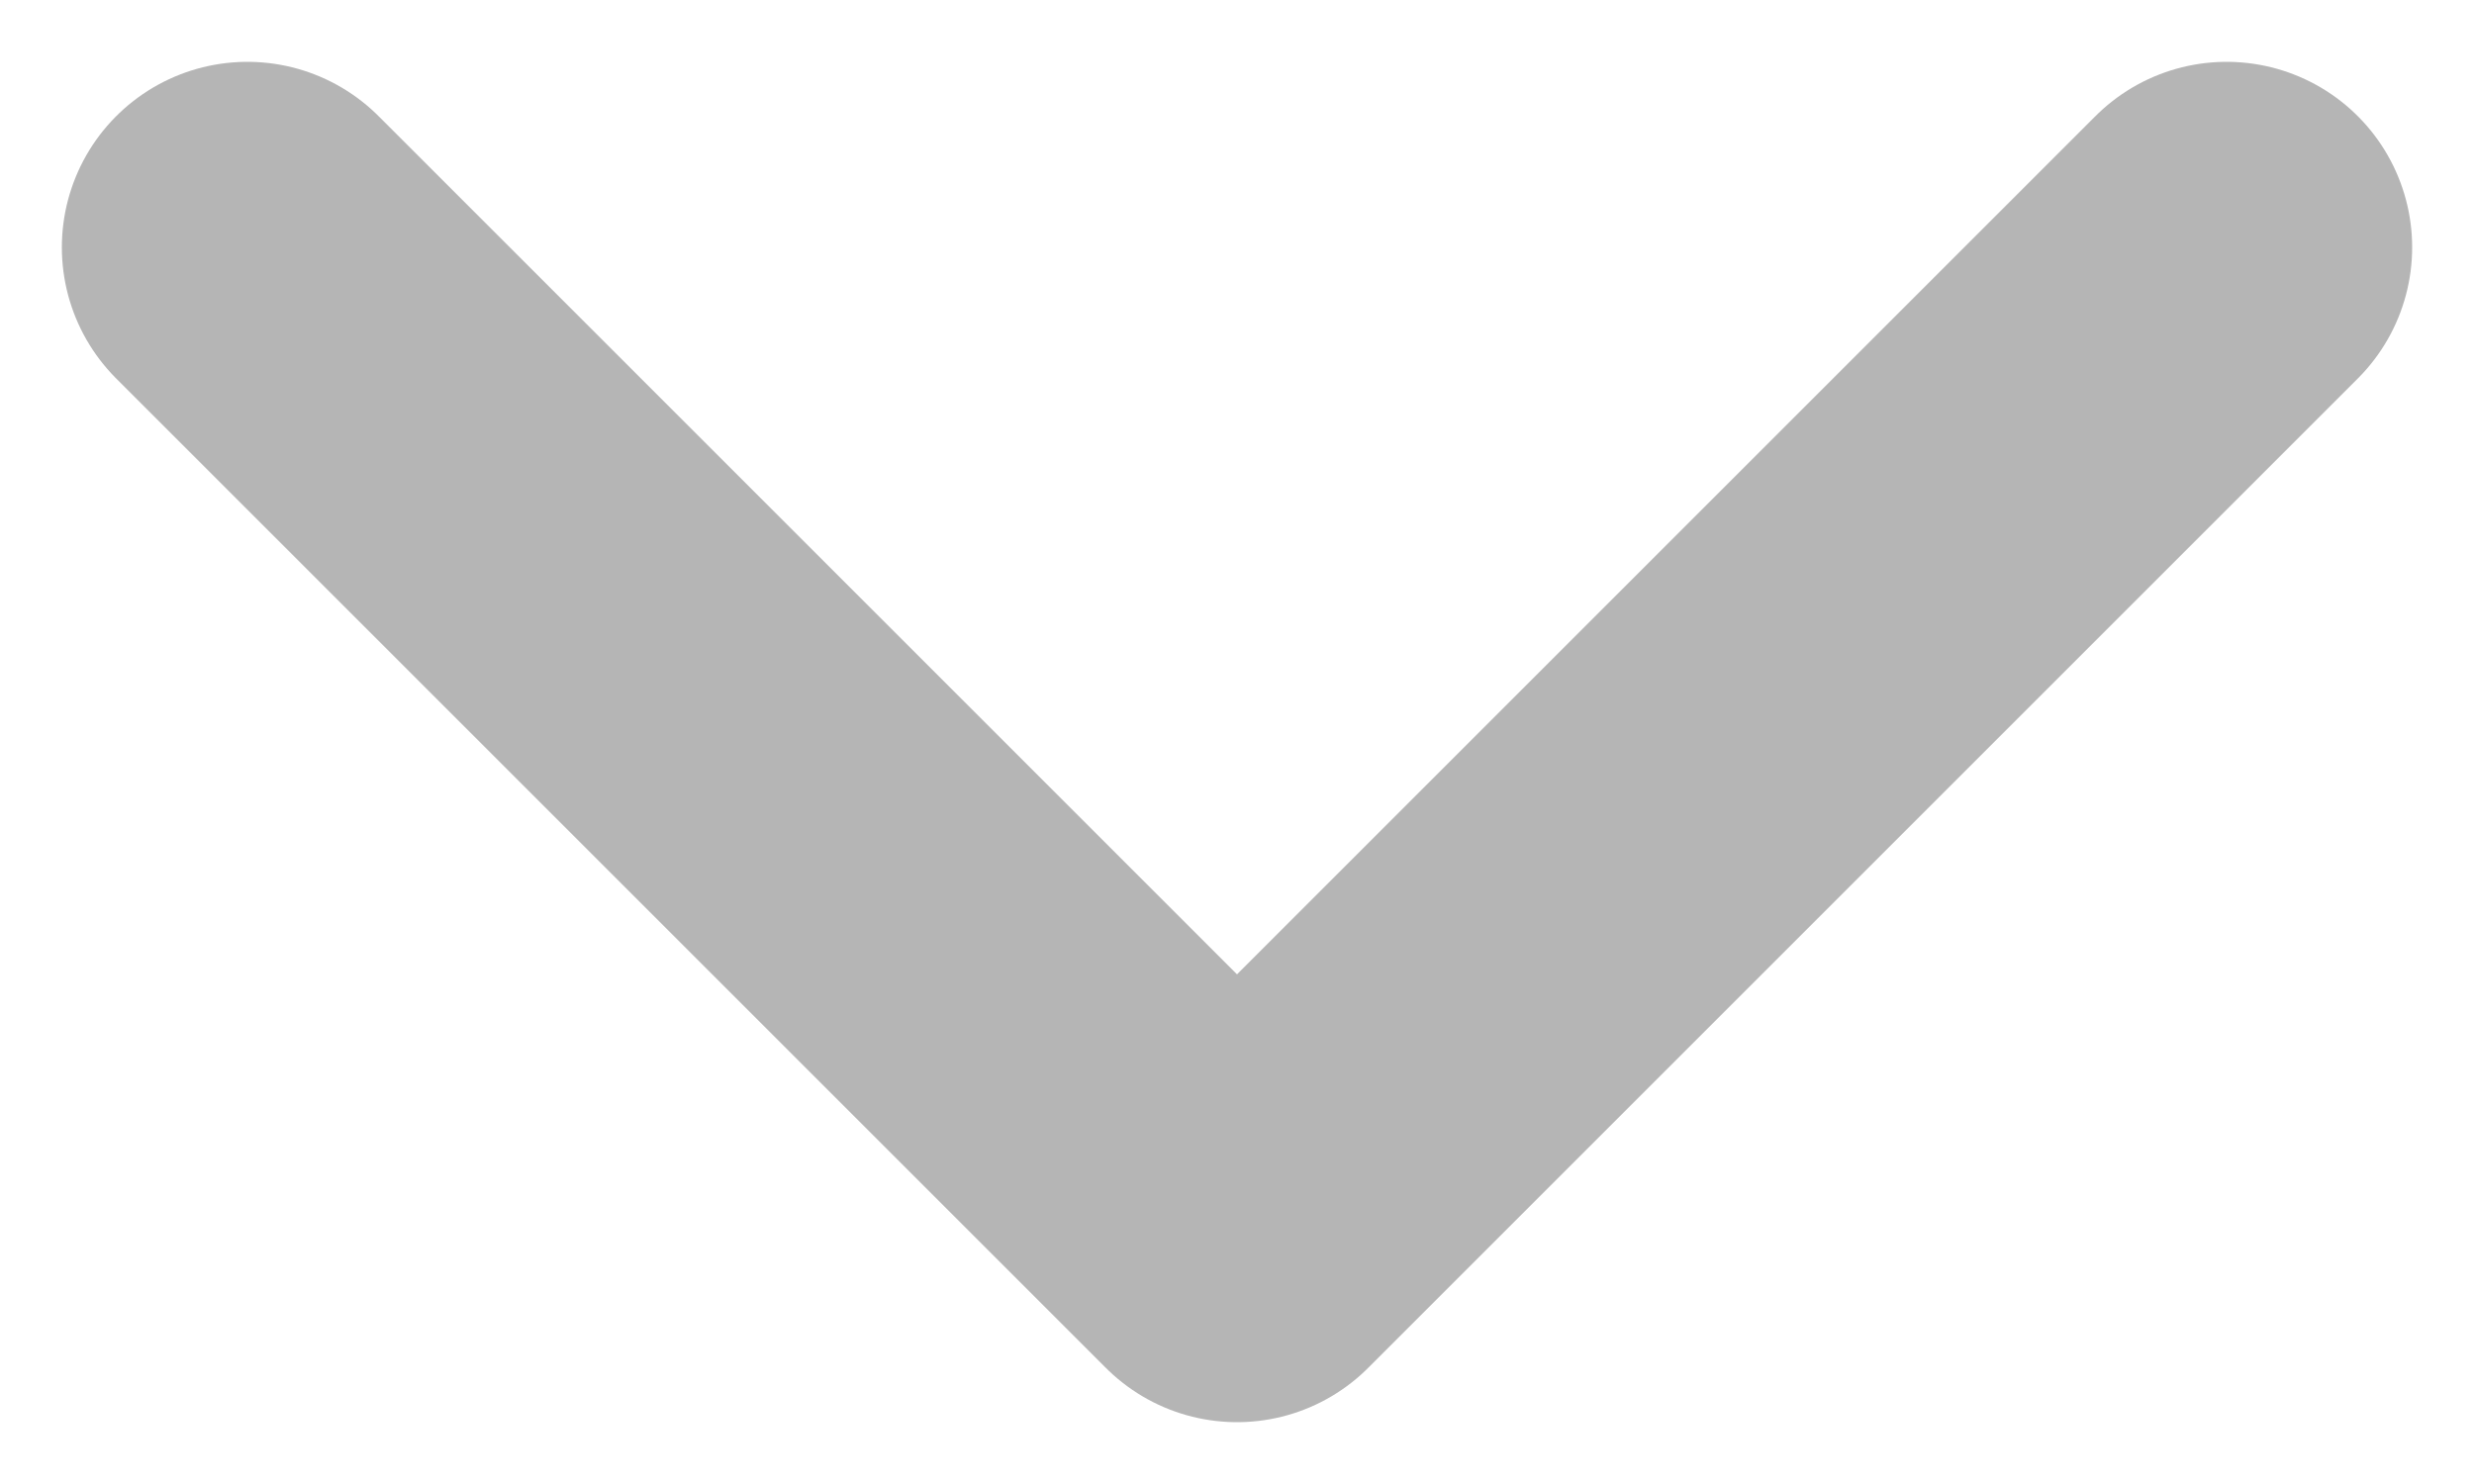
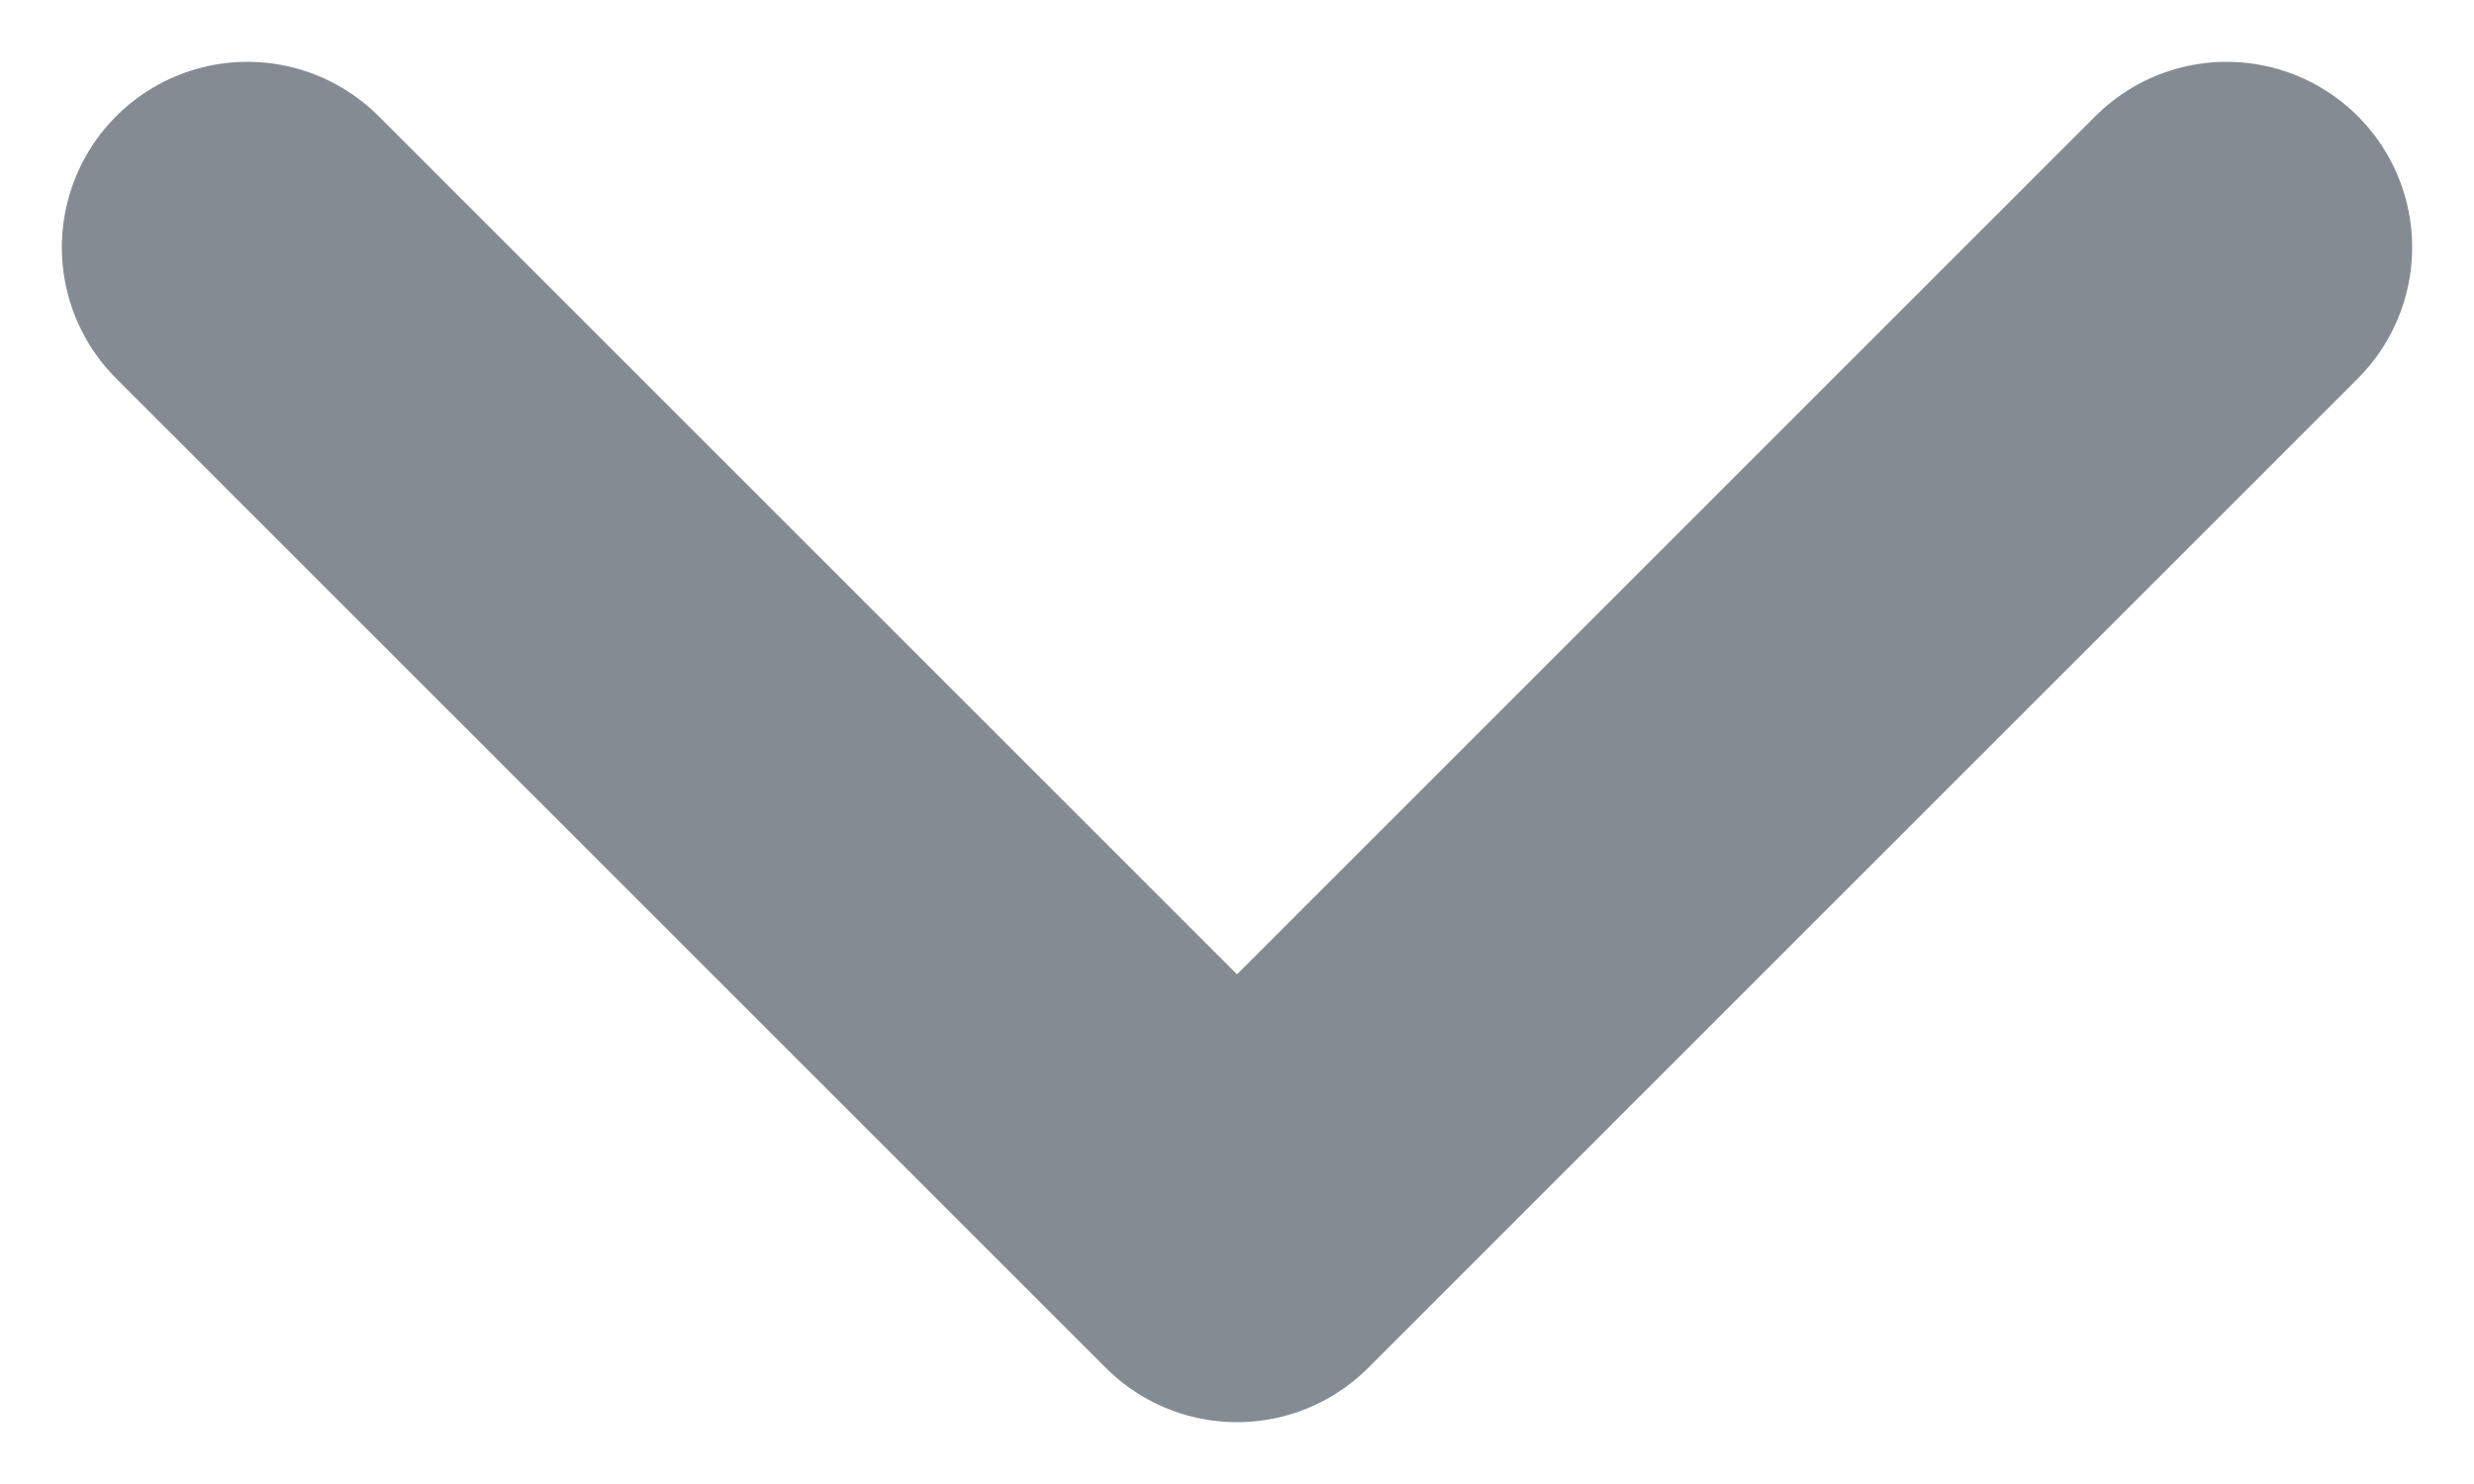
<svg xmlns="http://www.w3.org/2000/svg" width="10" height="6" viewBox="0 0 10 6">
-   <path d="m1 1 4 4 4-4" fill="none" stroke="#b5b5b5" stroke-width="1.5" stroke-linecap="round" stroke-linejoin="round" />
+   <path d="m1 1 4 4 4-4" fill="none" stroke="#858b92" stroke-width="1.5" stroke-linecap="round" stroke-linejoin="round" />
</svg>
